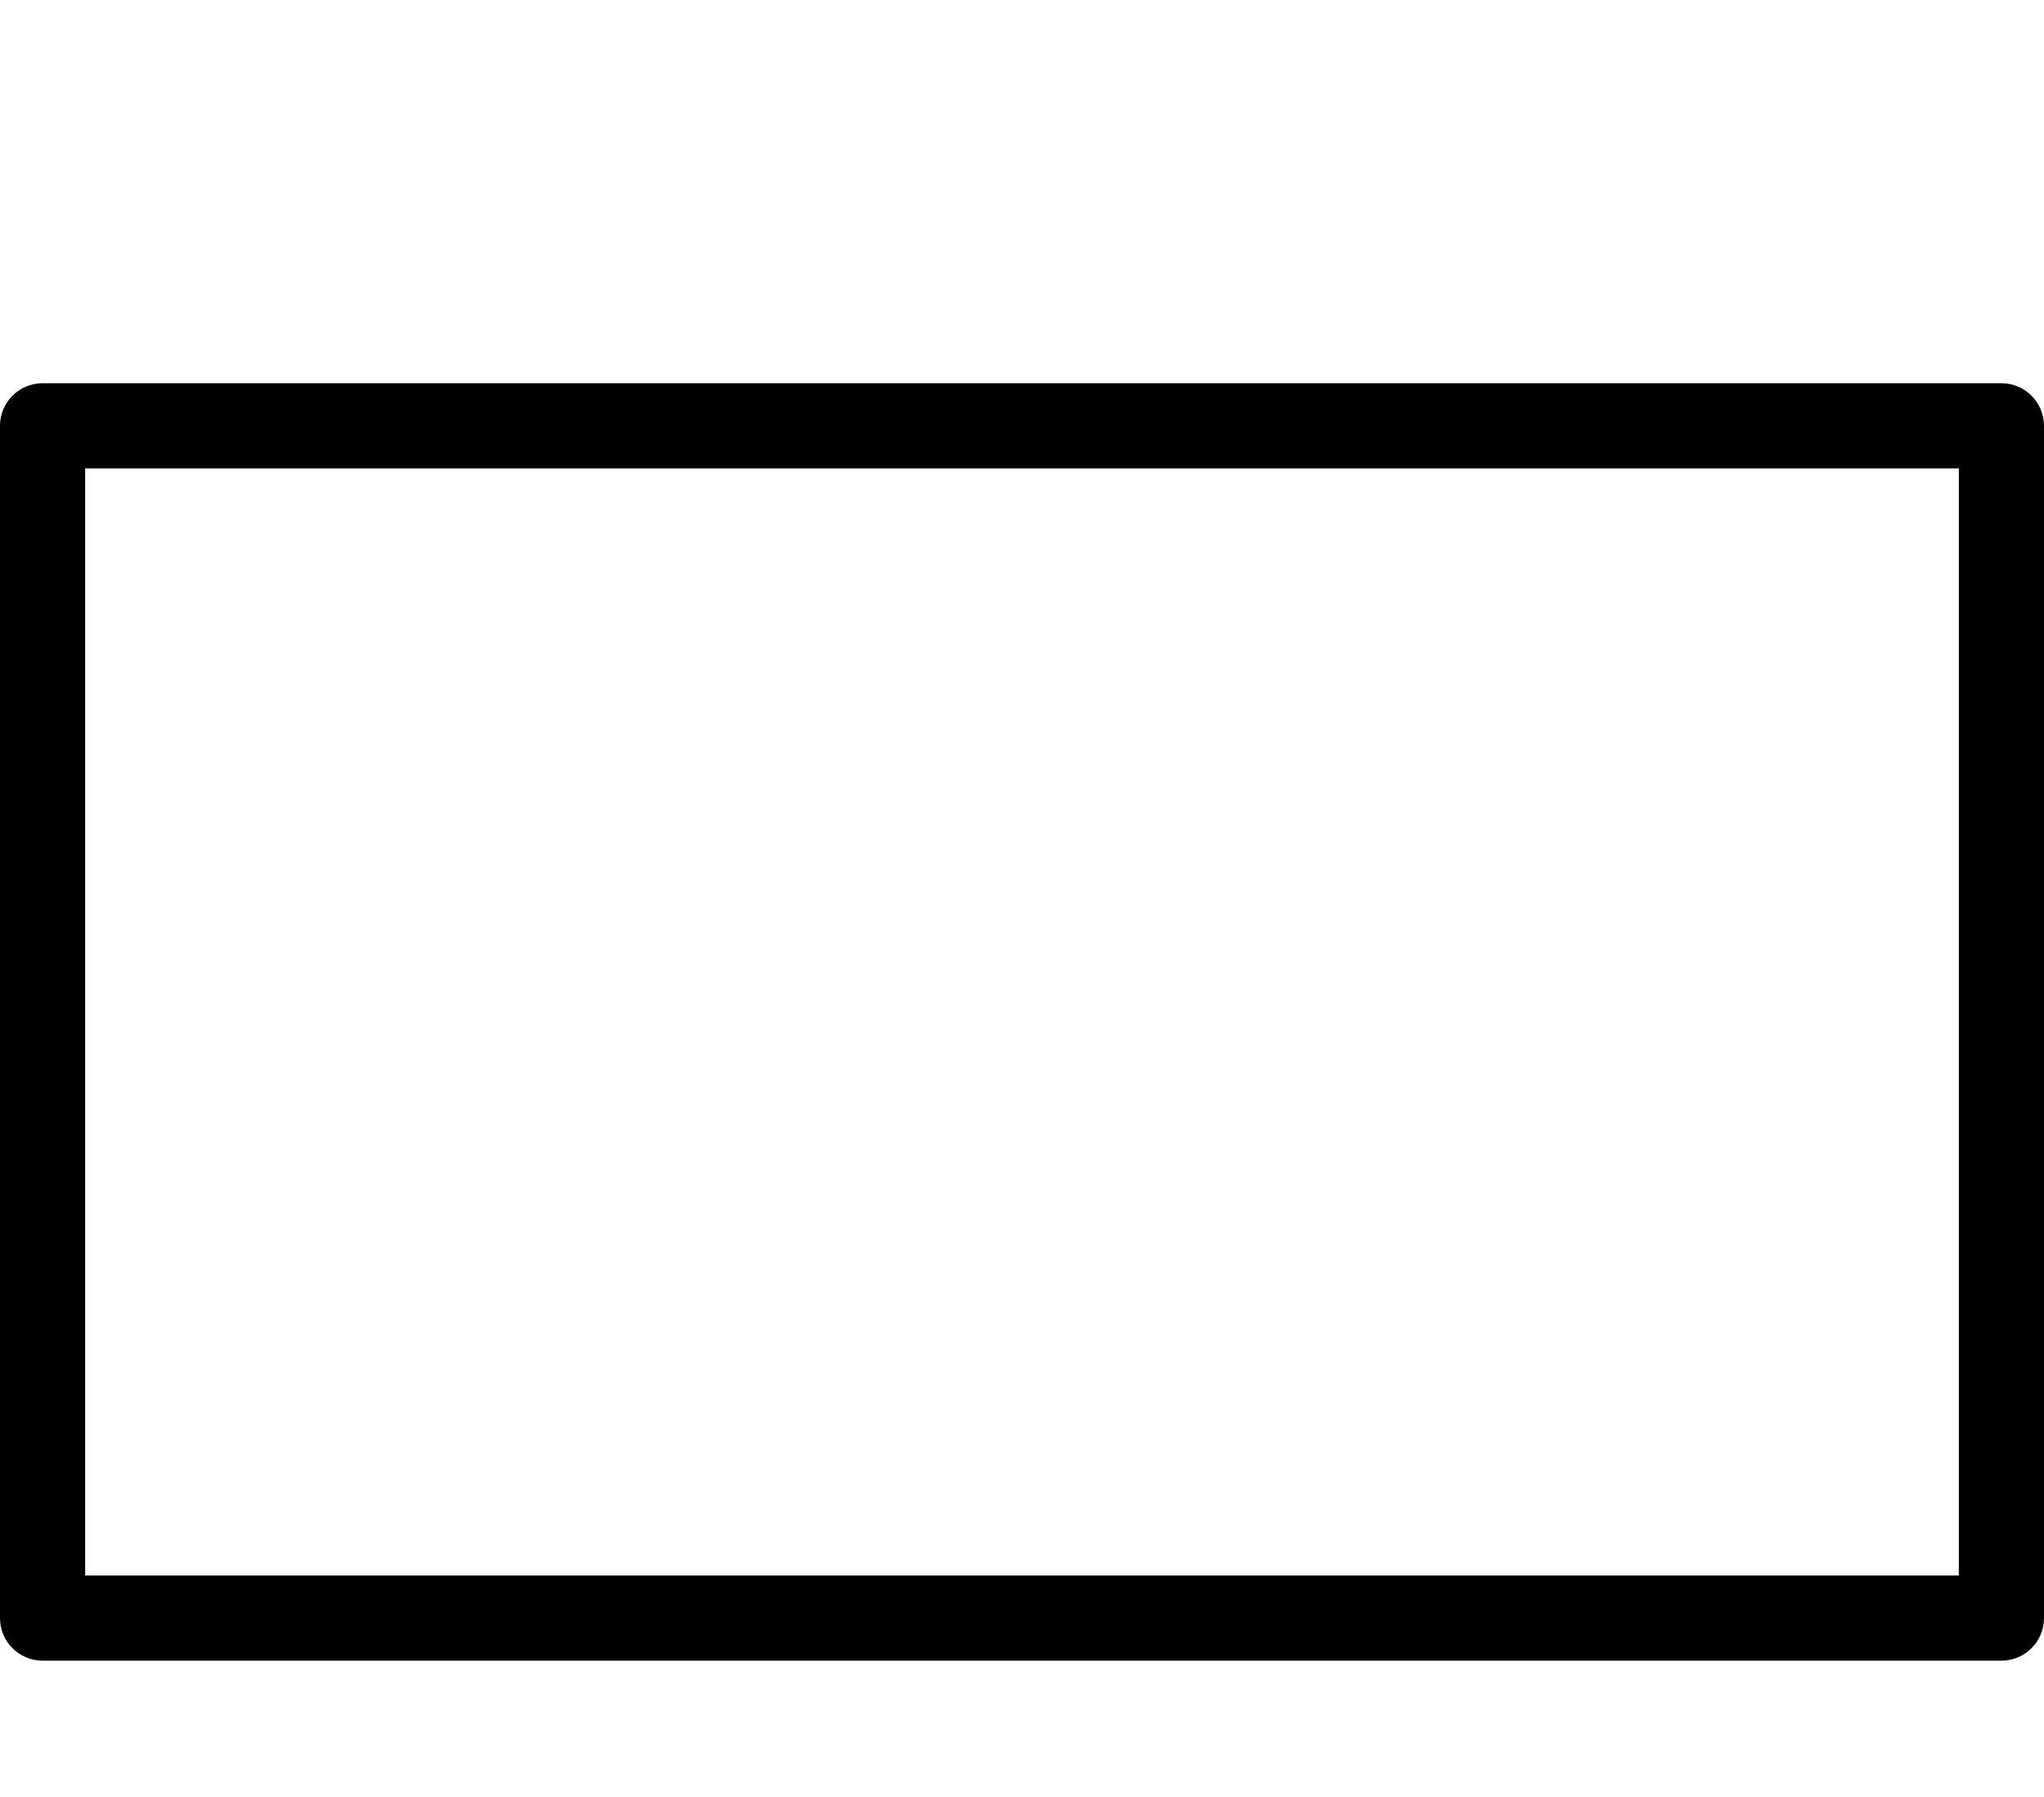
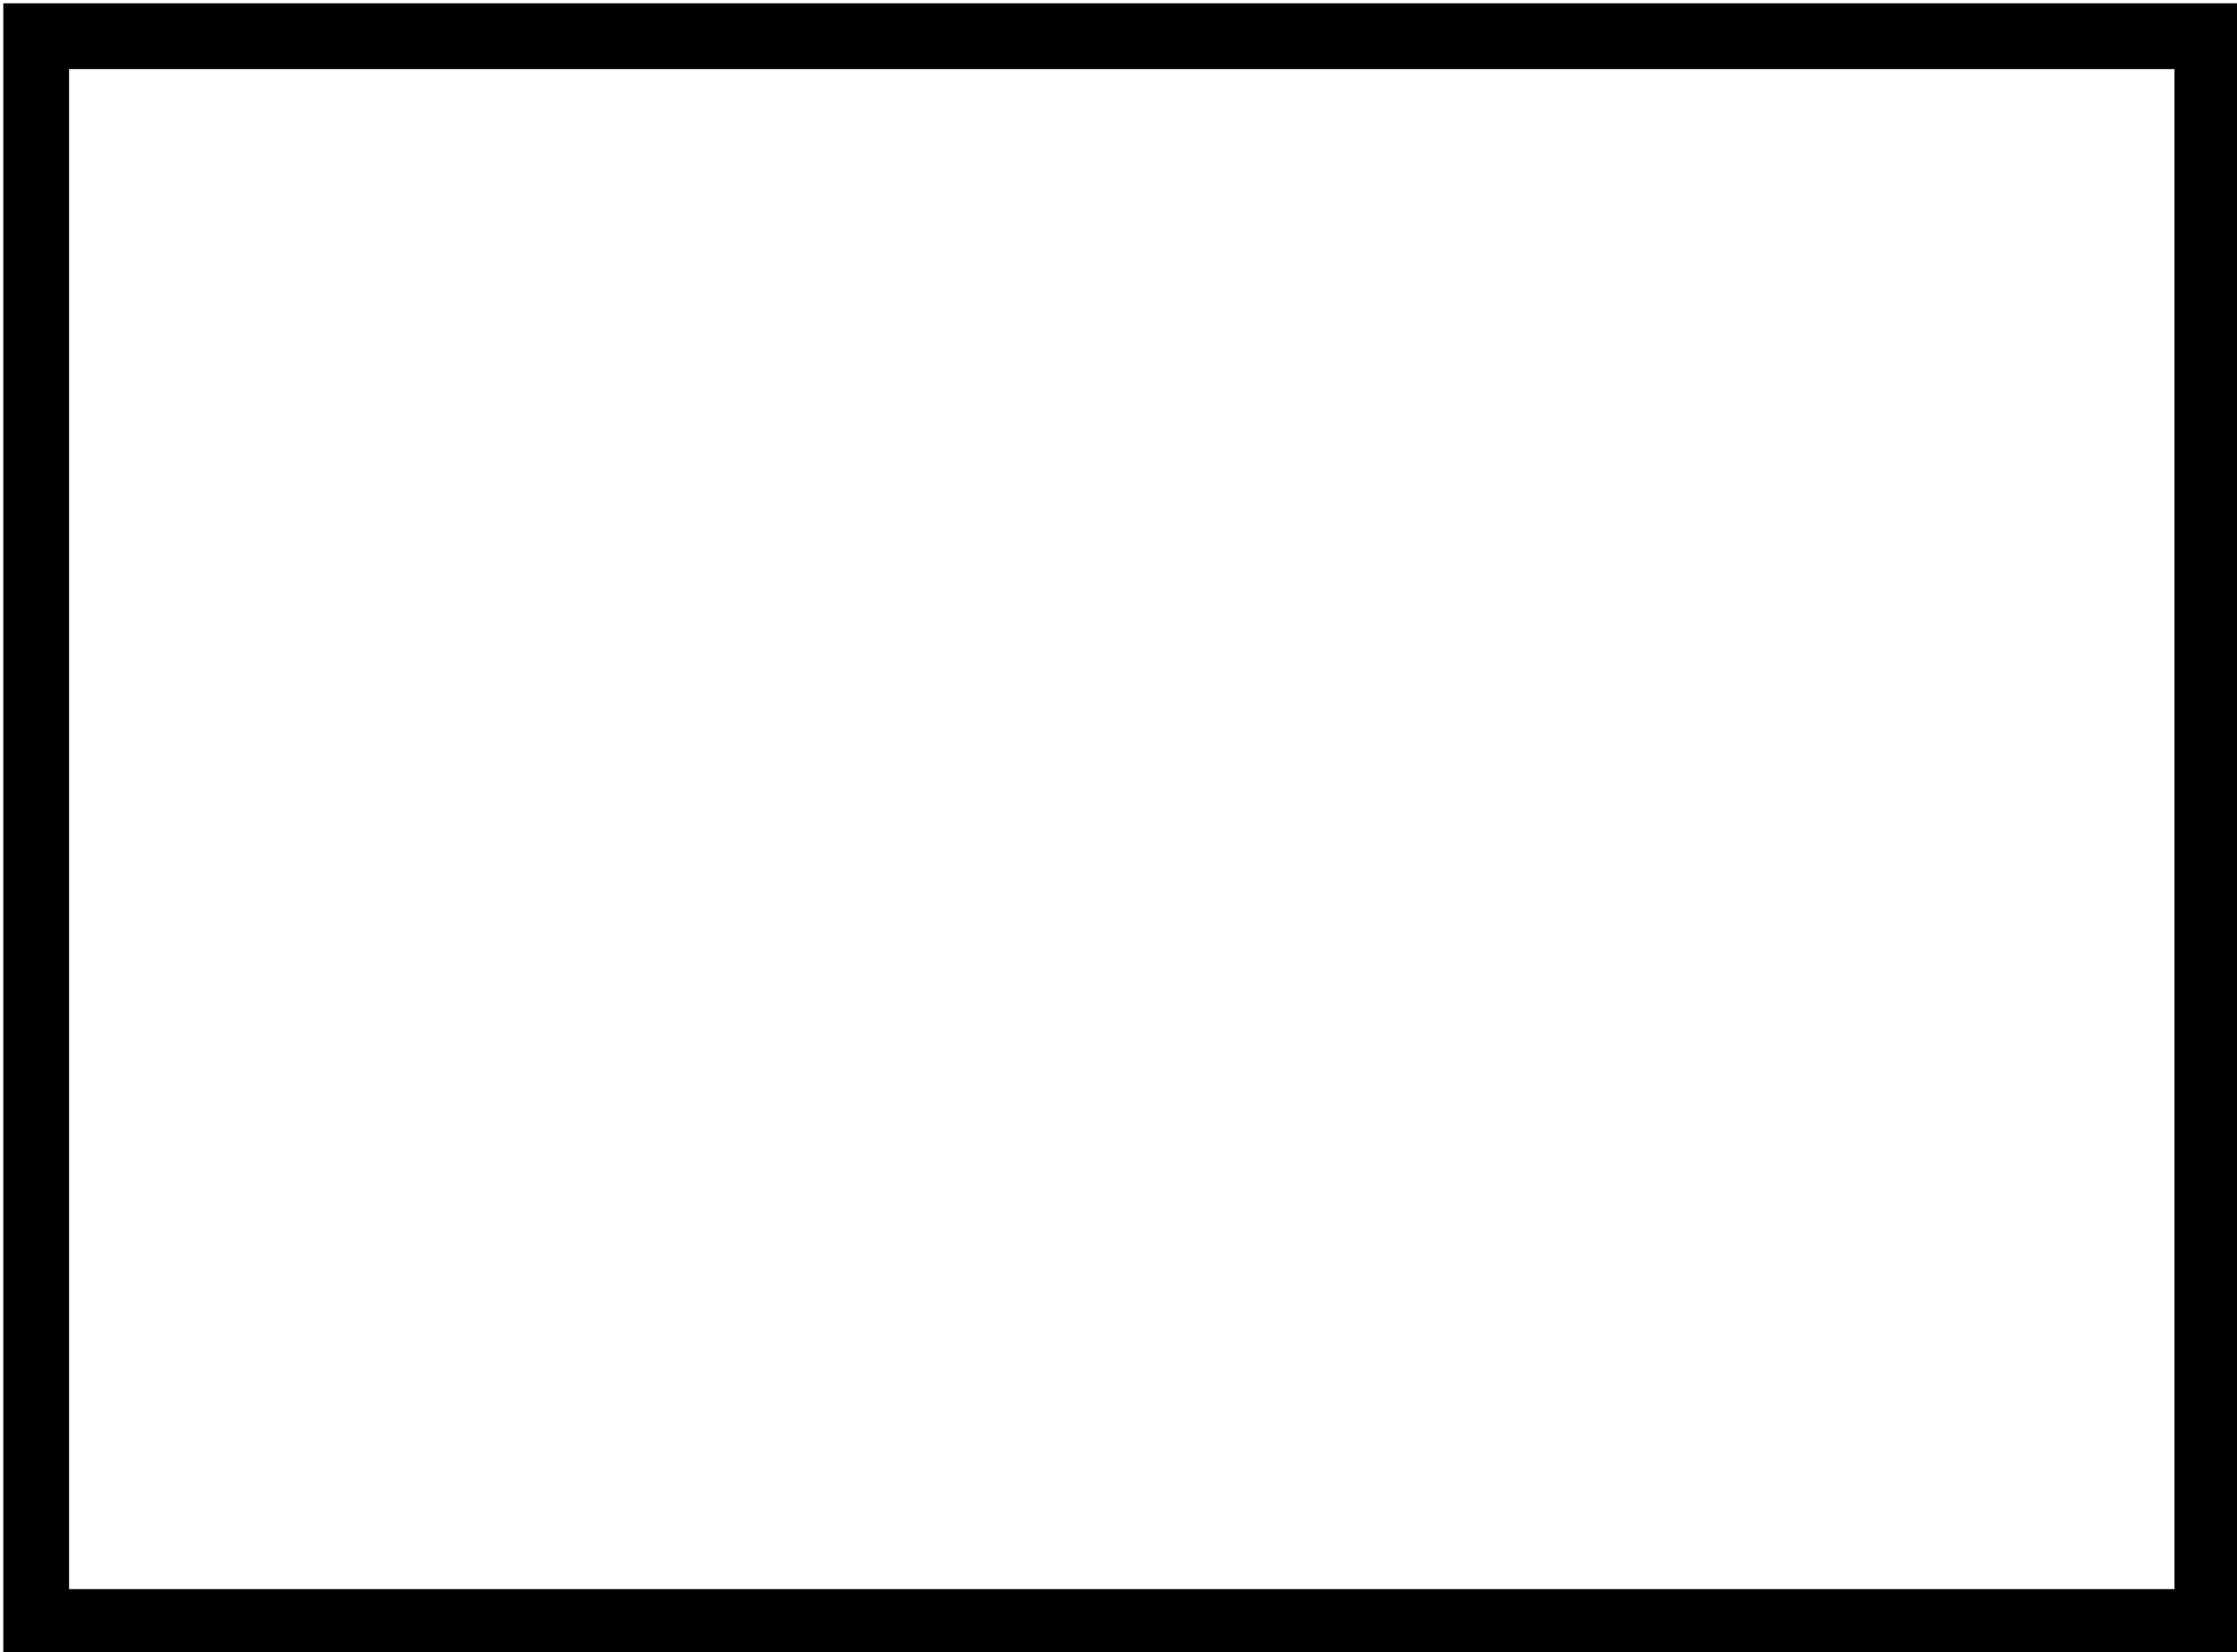
- <svg xmlns="http://www.w3.org/2000/svg" version="1.1" id="Layer_1" x="0px" y="0px" viewBox="0 0 512 450" style="enable-background:new 0 0 512 512;" xml:space="preserve">
+ <svg xmlns="http://www.w3.org/2000/svg" version="1.1" width="340px" height="251px" viewBox="-0.5 -0.5 340 251" content="&lt;mxfile host=&quot;Electron&quot; modified=&quot;2022-06-07T04:13:52.742Z&quot; agent=&quot;5.0 (X11; Linux x86_64) AppleWebKit/537.36 (KHTML, like Gecko) draw.io/19.0.1 Chrome/100.0.49.160 Electron/18.3.2 Safari/537.36&quot; version=&quot;19.0.1&quot; etag=&quot;ocqNNryHDXN8SUKAukFC&quot; type=&quot;device&quot;&gt;&lt;diagram id=&quot;IWTZyGrf4V476S_502fr&quot;&gt;jZJNb4MwDIZ/DXdIVrZdx9rtslMPO0fEJdECRqkZsF+/MBw+VFXaJXIe27Hz2oks6uHNq9Z8oAaXiFQPiXxNhHgSeTgnMM7gkDOovNUzylZwtj/AMGXaWQ3XXSAhOrLtHpbYNFDSjinvsd+HXdDtq7aqghtwLpW7pZ9Wk2EqDunqeAdbGS6dR0etYjCDq1Ea+w2Sx0QWHpFmqx4KcJN2UZc573THuzTmoaH/JIg54Vu5jv/GfdEYP+uxazRM8WkiX3pjCc6tKidvH6YbmKHahVsWzCt5/IICHfpANFxU52jhUaxseokrgycY7nafLZqEXQKsgfwYQjhBpCwj79Hj83zt16FIySFmMw/xEJeBF6Fanl61CgbLFa/rWP58m92Wx18=&lt;/diagram&gt;&lt;/mxfile&gt;" style="background-color: rgb(255, 255, 255);">
+   <defs />
  <g>
-     <g>
-       <path d="M501.333,96H10.667C4.779,96,0,100.779,0,106.667v298.667C0,411.221,4.779,416,10.667,416h490.667    c5.888,0,10.667-4.779,10.667-10.667V106.667C512,100.779,507.221,96,501.333,96z M490.667,394.667H21.333V117.333h469.333    V394.667z" />
-     </g>
+     <rect x="5" y="5" width="330" height="241" fill="rgb(255, 255, 255)" stroke="rgb(0, 0, 0)" stroke-width="10" pointer-events="all" />
  </g>
-   <g>
- </g>
-   <g>
- </g>
-   <g>
- </g>
-   <g>
- </g>
-   <g>
- </g>
-   <g>
- </g>
-   <g>
- </g>
-   <g>
- </g>
-   <g>
- </g>
-   <g>
- </g>
-   <g>
- </g>
-   <g>
- </g>
-   <g>
- </g>
-   <g>
- </g>
-   <g>
- </g>
</svg>
